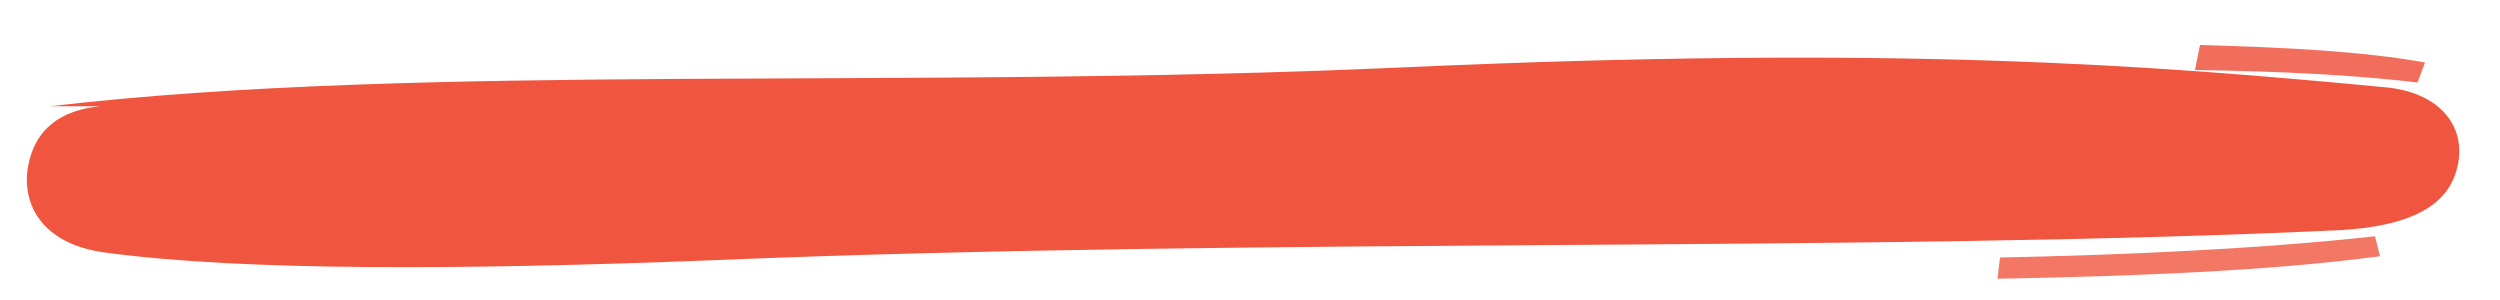
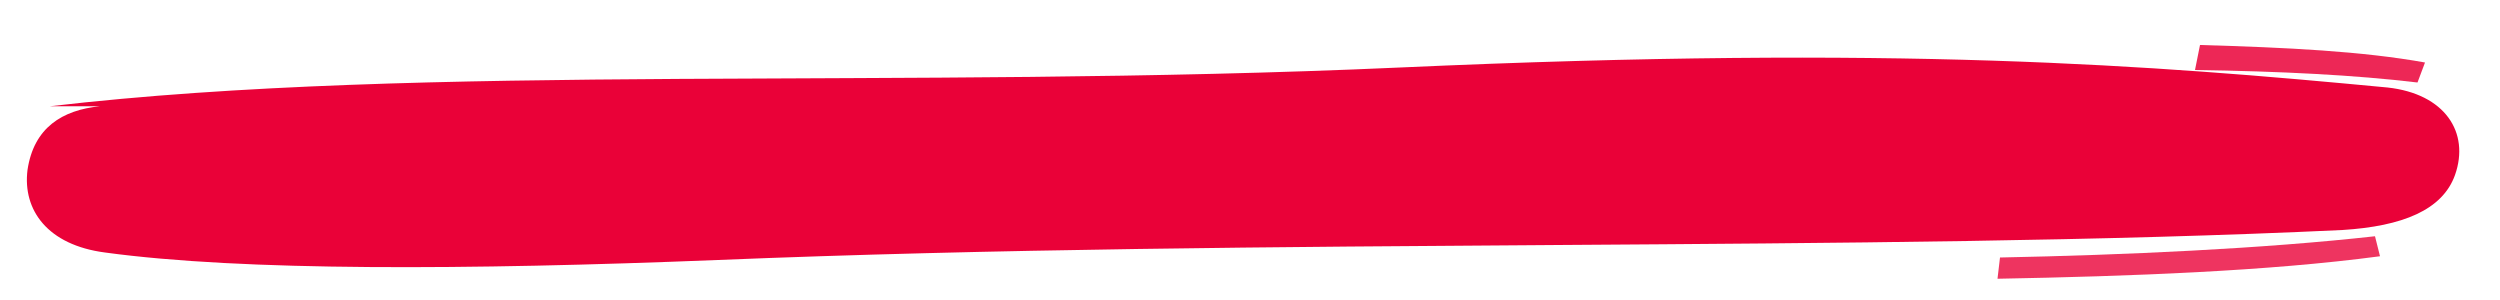
<svg xmlns="http://www.w3.org/2000/svg" viewBox="0 0 200 24" preserveAspectRatio="none">
-   <g fill="#EF553F">
+   <g fill="#EA0138">
    <path d="M4 8.5C34 5 72 7.2 112 5.4S172 5.2 191 7c4.6.5 6.6 3.6 5.4 7-1 2.8-4.2 4.1-9 4.4-38 1.8-86 .6-130 2.4-20 .8-38 .9-49-.6-4.6-.6-6.6-3.4-6.2-6.6.5-3.4 2.8-4.8 5.8-5.1z" />
    <path d="M176 3.6c7 .2 13 .5 18 1.4l-.6 1.6c-5-.6-11-.9-17.8-1z" opacity="0.85" />
    <path d="M160 20.6c10-.2 21-.7 30-1.7l.4 1.6c-9 1.2-20 1.6-30.6 1.8z" opacity="0.8" />
  </g>
</svg>
